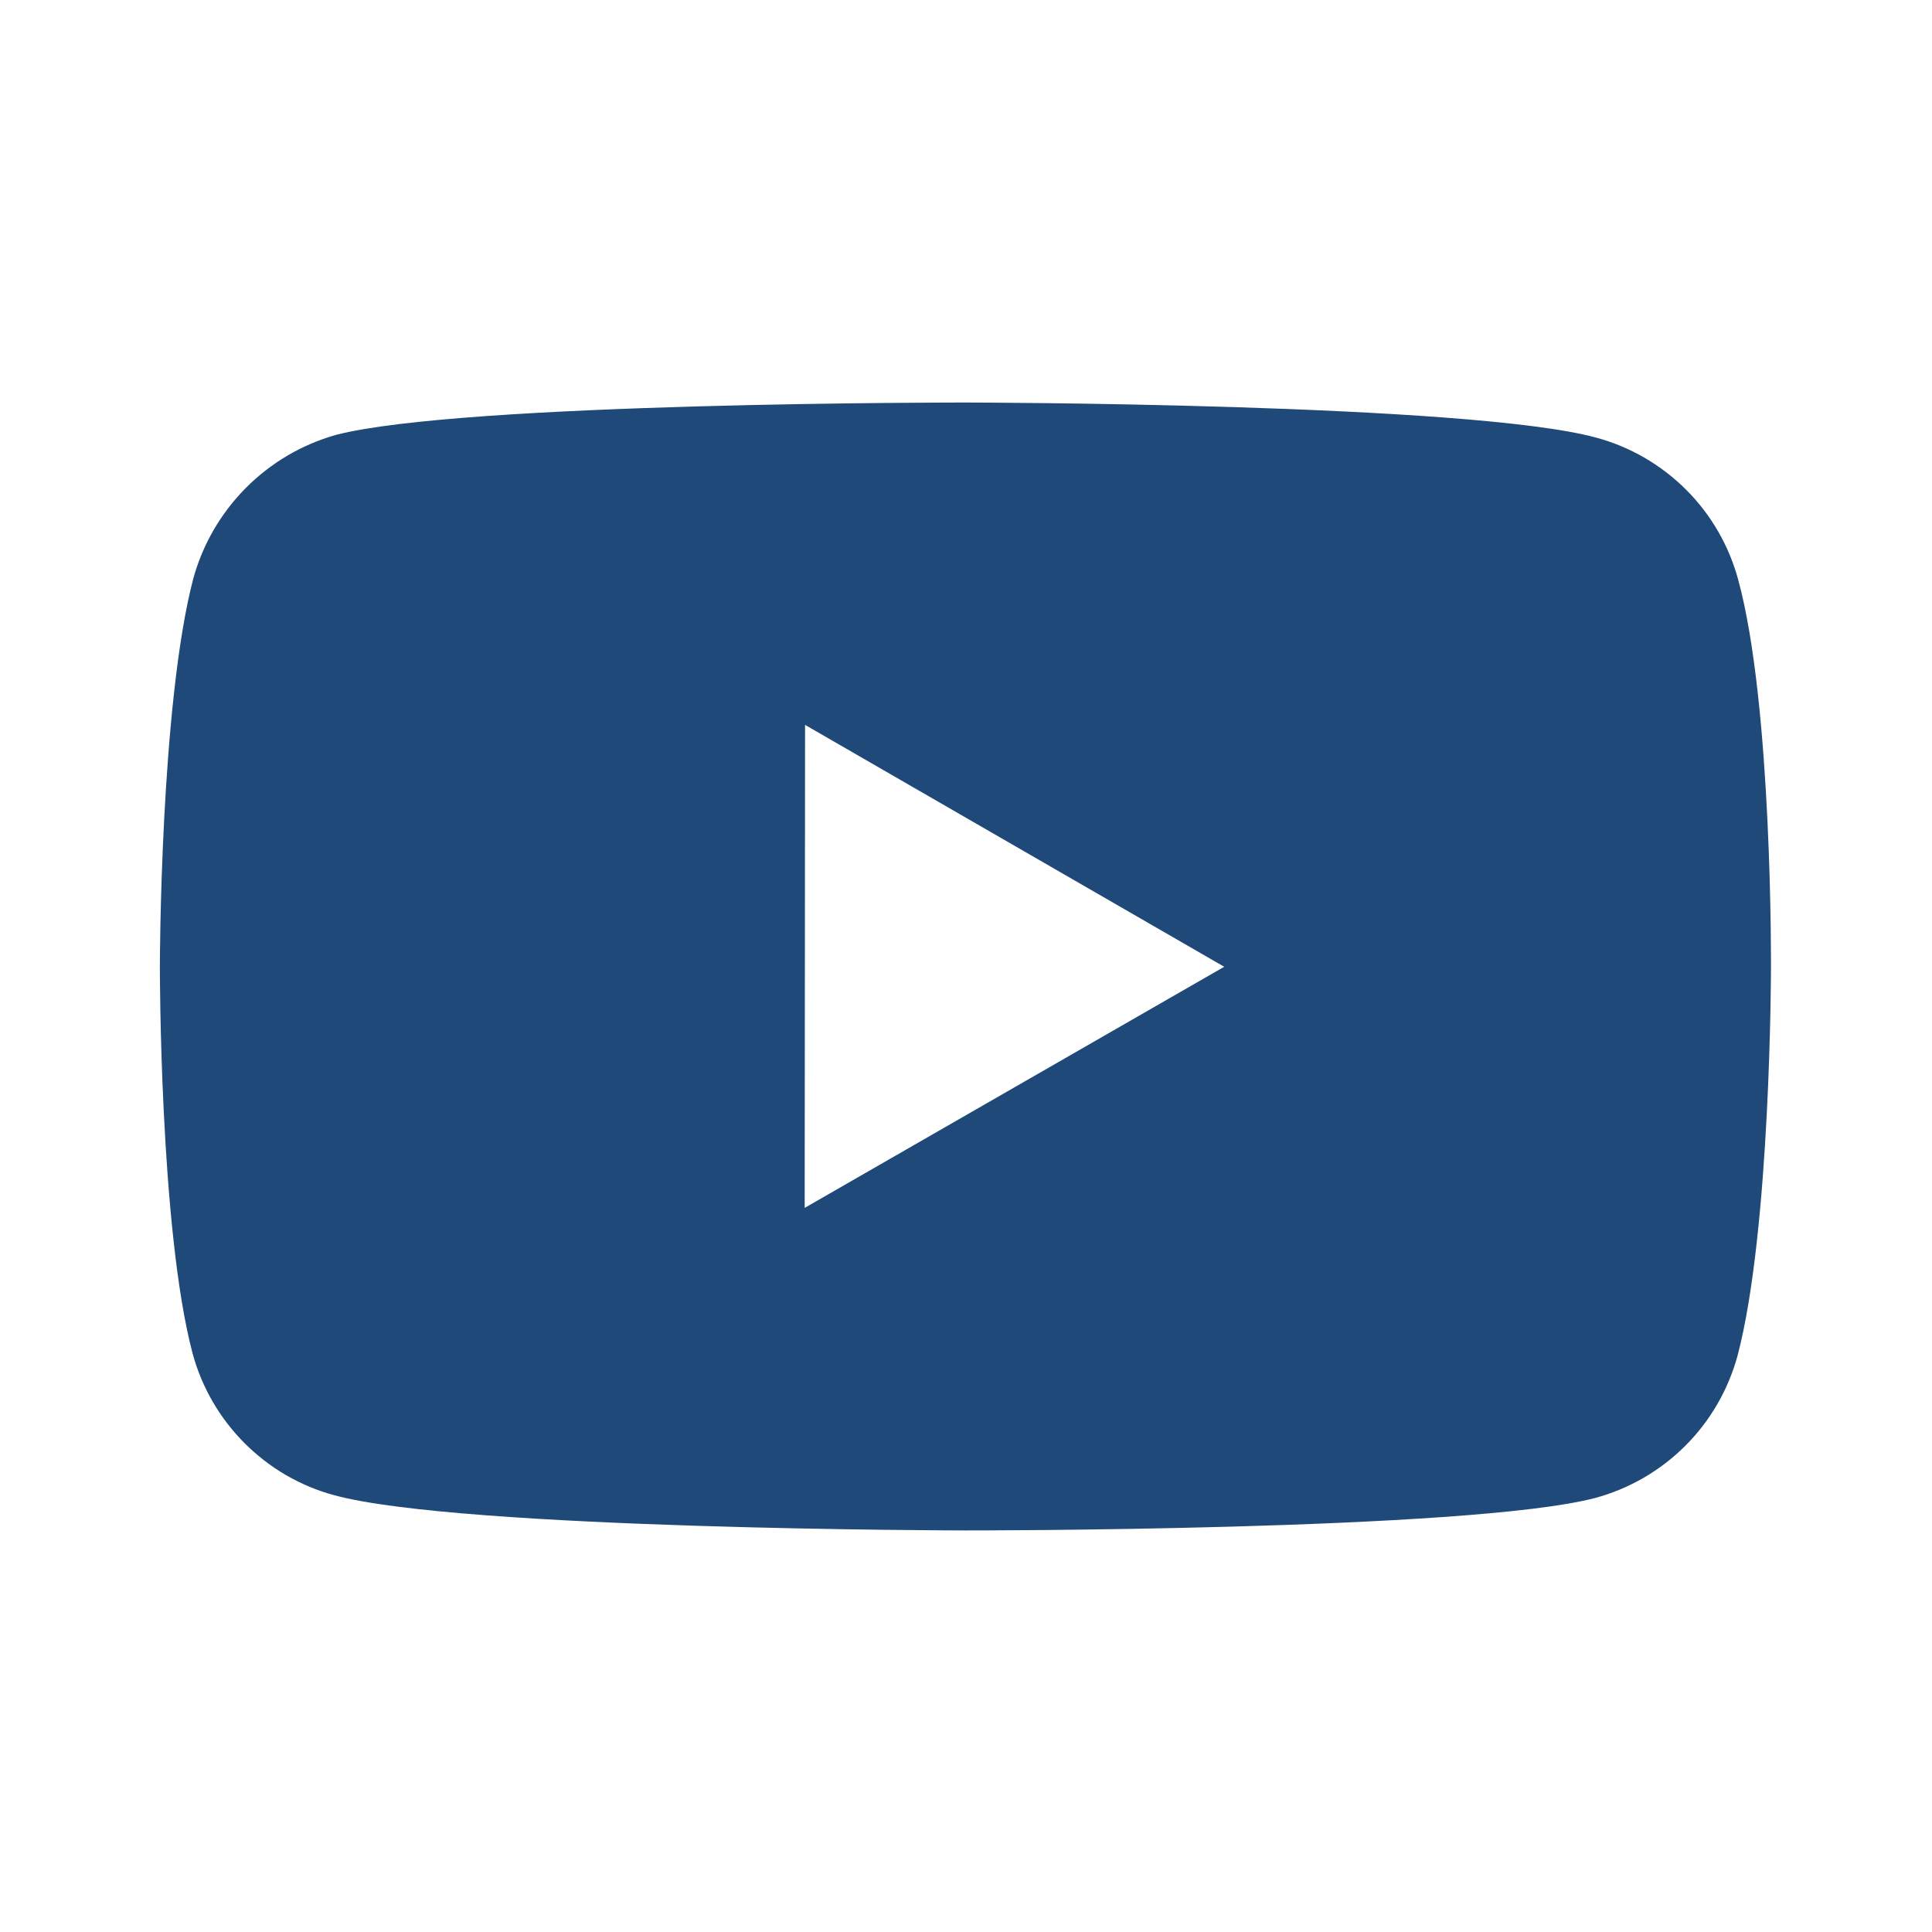
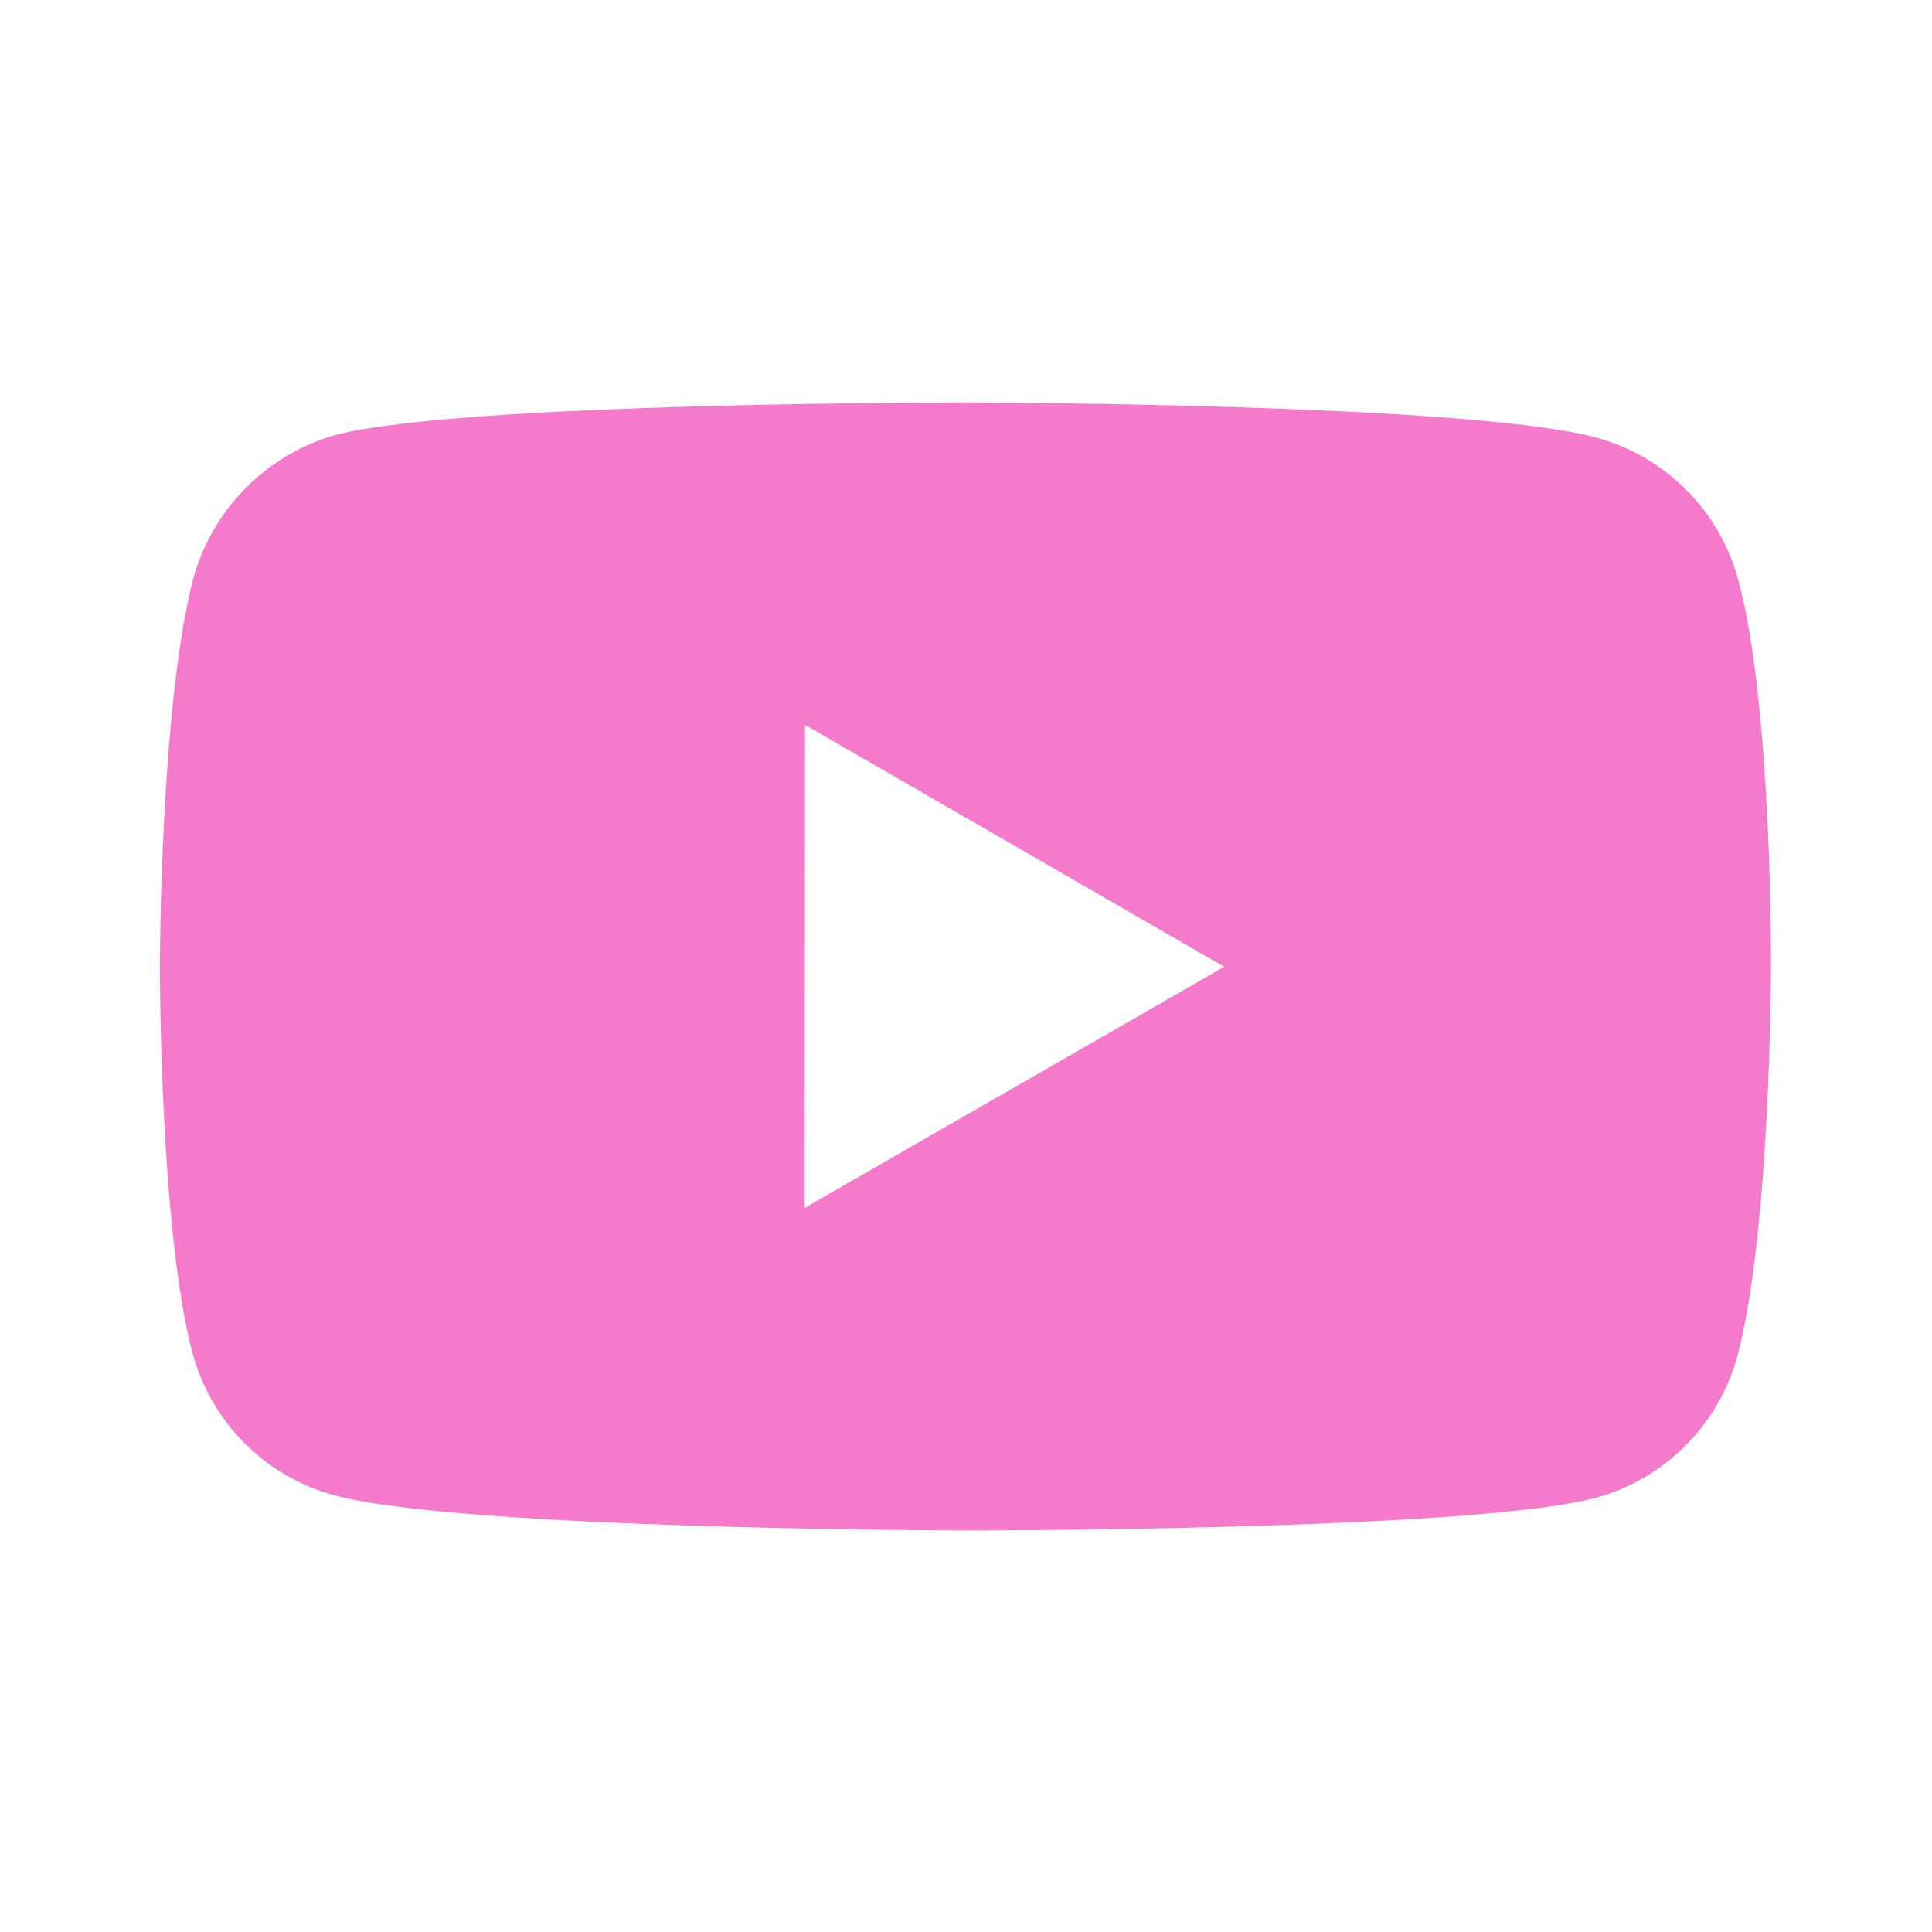
<svg xmlns="http://www.w3.org/2000/svg" width="20" height="20" viewBox="0 0 20 20" fill="none">
-   <path d="M17.994 6.002C17.899 5.65 17.714 5.329 17.456 5.071C17.198 4.813 16.878 4.626 16.526 4.531C15.221 4.172 10 4.167 10 4.167C10 4.167 4.78 4.161 3.474 4.503C3.122 4.603 2.802 4.792 2.544 5.052C2.287 5.311 2.1 5.632 2.002 5.985C1.658 7.29 1.655 9.997 1.655 9.997C1.655 9.997 1.651 12.716 1.993 14.008C2.185 14.722 2.747 15.287 3.462 15.479C4.781 15.837 9.987 15.843 9.987 15.843C9.987 15.843 15.208 15.849 16.513 15.507C16.865 15.412 17.186 15.226 17.445 14.968C17.703 14.711 17.889 14.39 17.986 14.038C18.331 12.734 18.333 10.028 18.333 10.028C18.333 10.028 18.35 7.307 17.994 6.002ZM8.33 12.504L8.334 7.504L12.673 10.008L8.33 12.504Z" fill="#1f4978" />
+   <path d="M17.994 6.002C17.899 5.65 17.714 5.329 17.456 5.071C17.198 4.813 16.878 4.626 16.526 4.531C15.221 4.172 10 4.167 10 4.167C10 4.167 4.78 4.161 3.474 4.503C3.122 4.603 2.802 4.792 2.544 5.052C2.287 5.311 2.1 5.632 2.002 5.985C1.658 7.29 1.655 9.997 1.655 9.997C1.655 9.997 1.651 12.716 1.993 14.008C2.185 14.722 2.747 15.287 3.462 15.479C4.781 15.837 9.987 15.843 9.987 15.843C9.987 15.843 15.208 15.849 16.513 15.507C16.865 15.412 17.186 15.226 17.445 14.968C17.703 14.711 17.889 14.39 17.986 14.038C18.331 12.734 18.333 10.028 18.333 10.028C18.333 10.028 18.35 7.307 17.994 6.002ZM8.33 12.504L8.334 7.504L12.673 10.008L8.33 12.504Z" fill="#f67acb" />
</svg>
